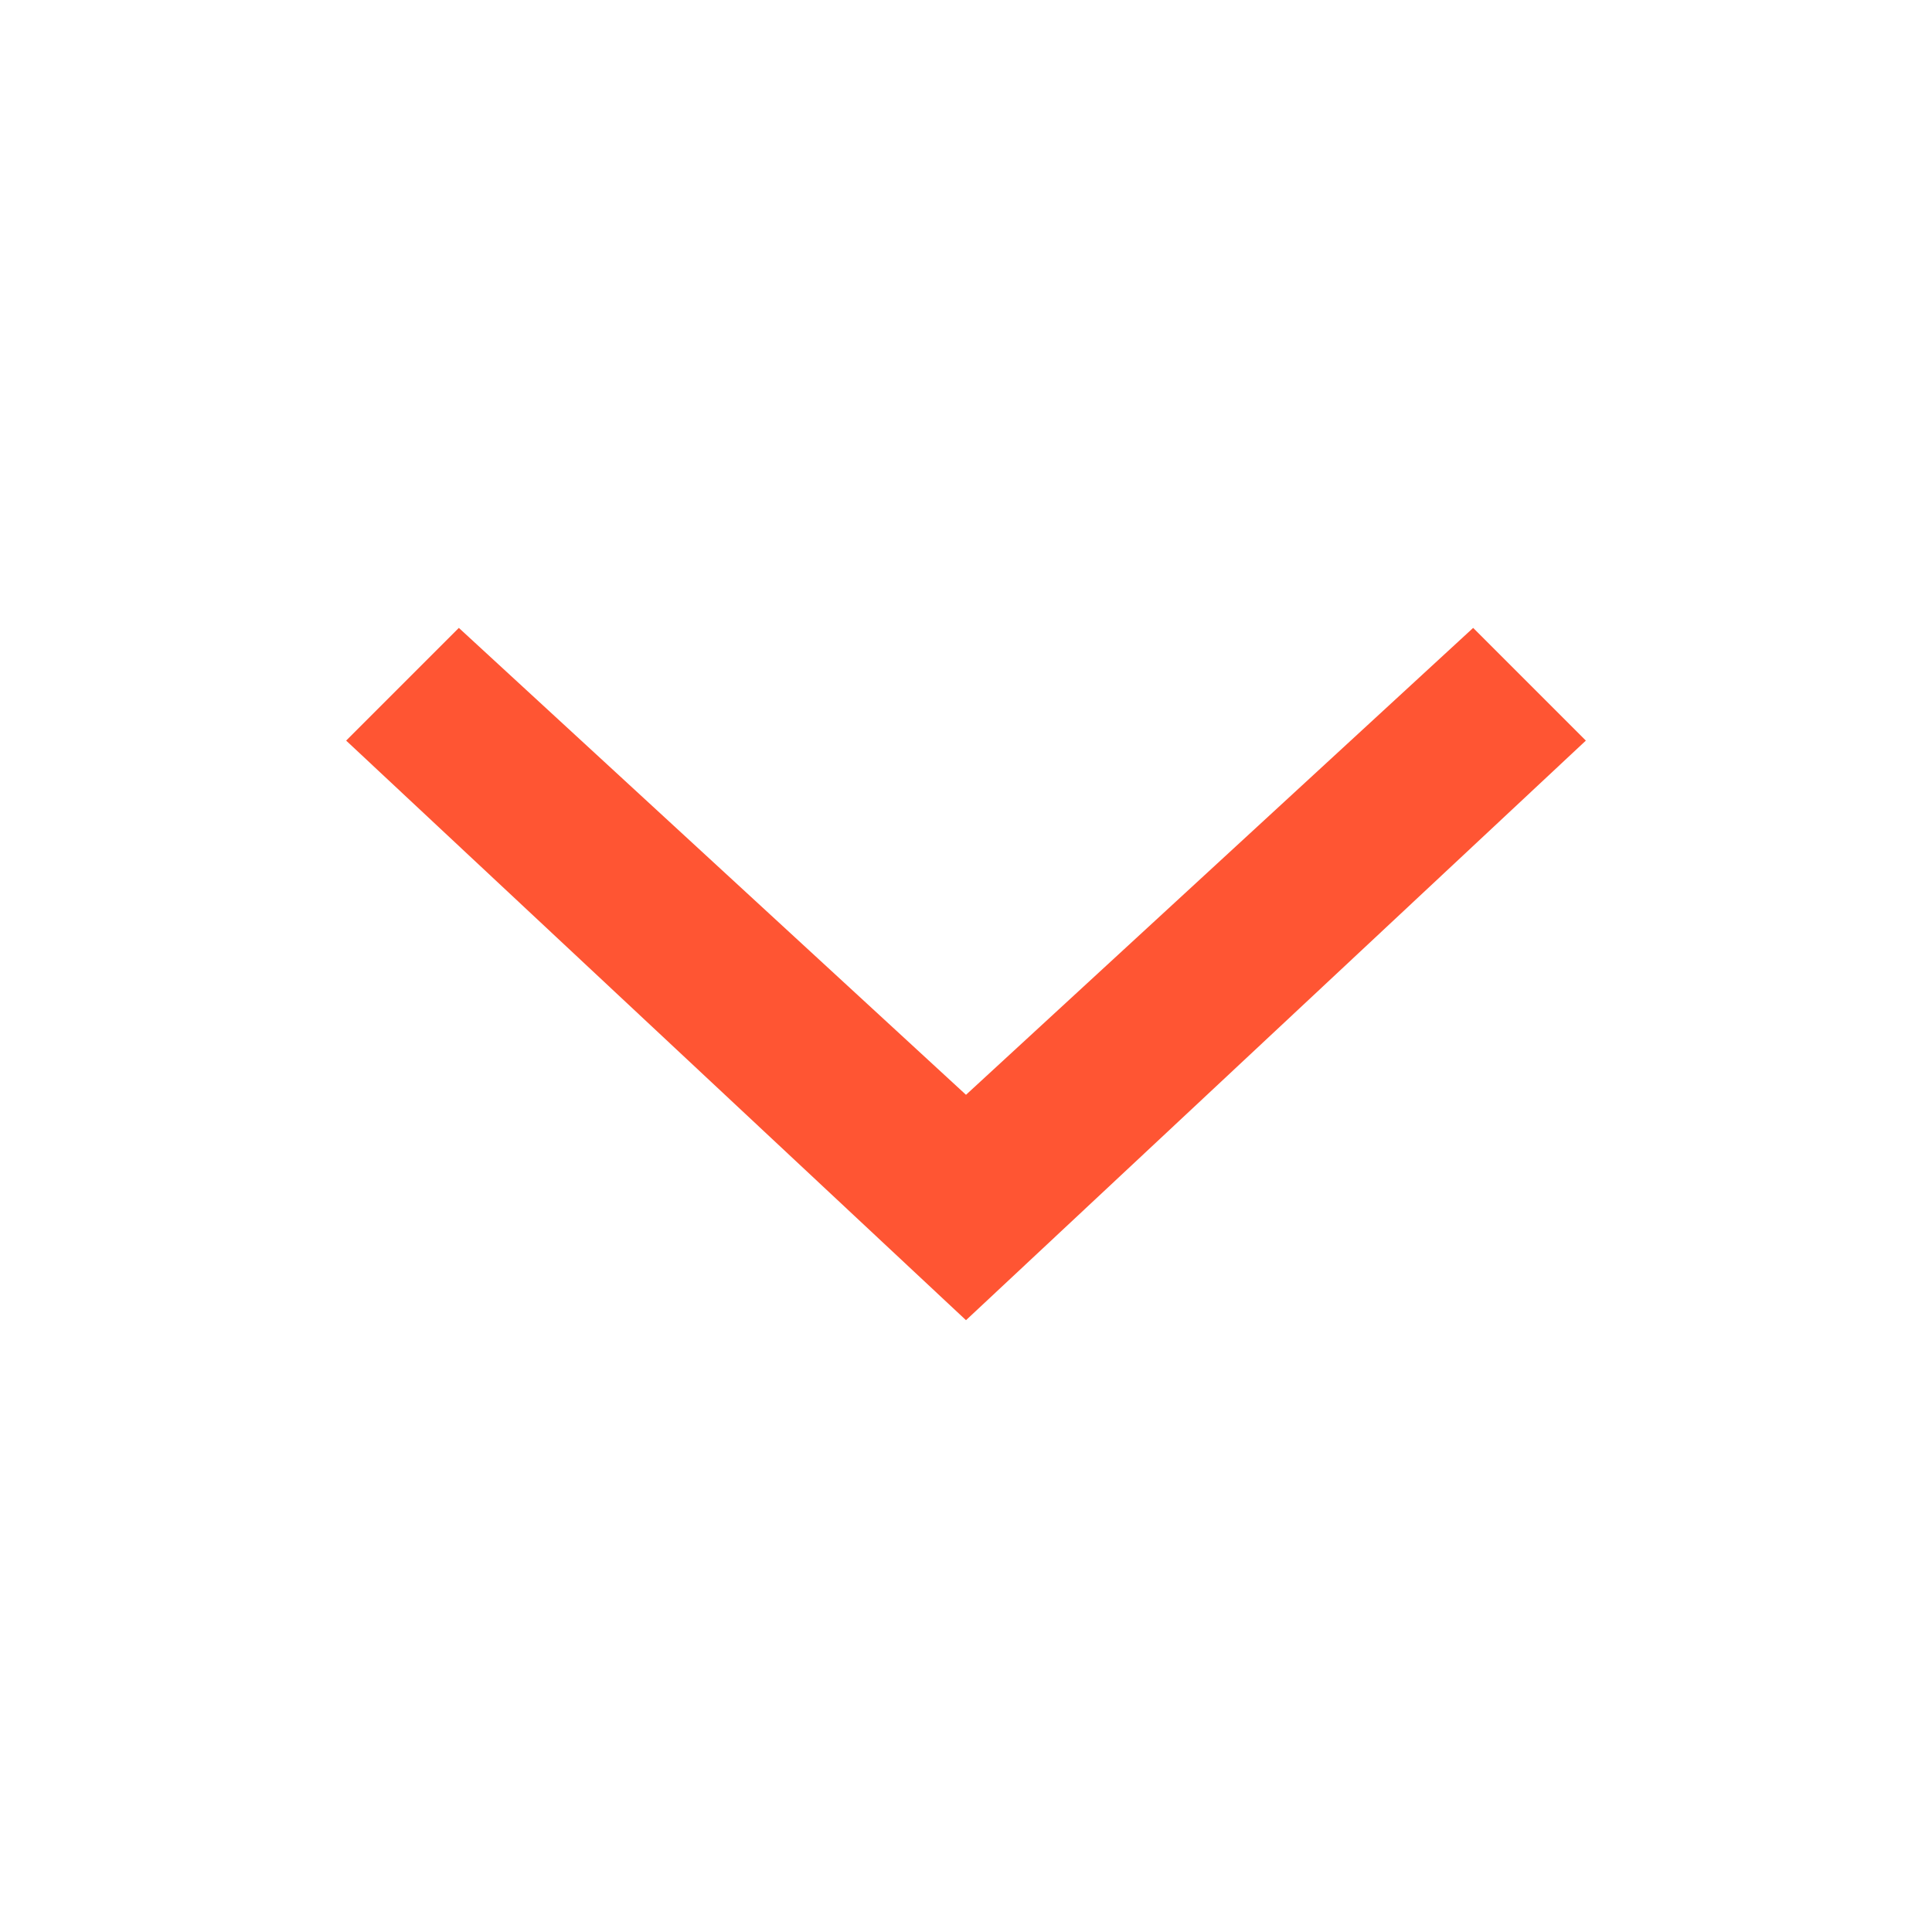
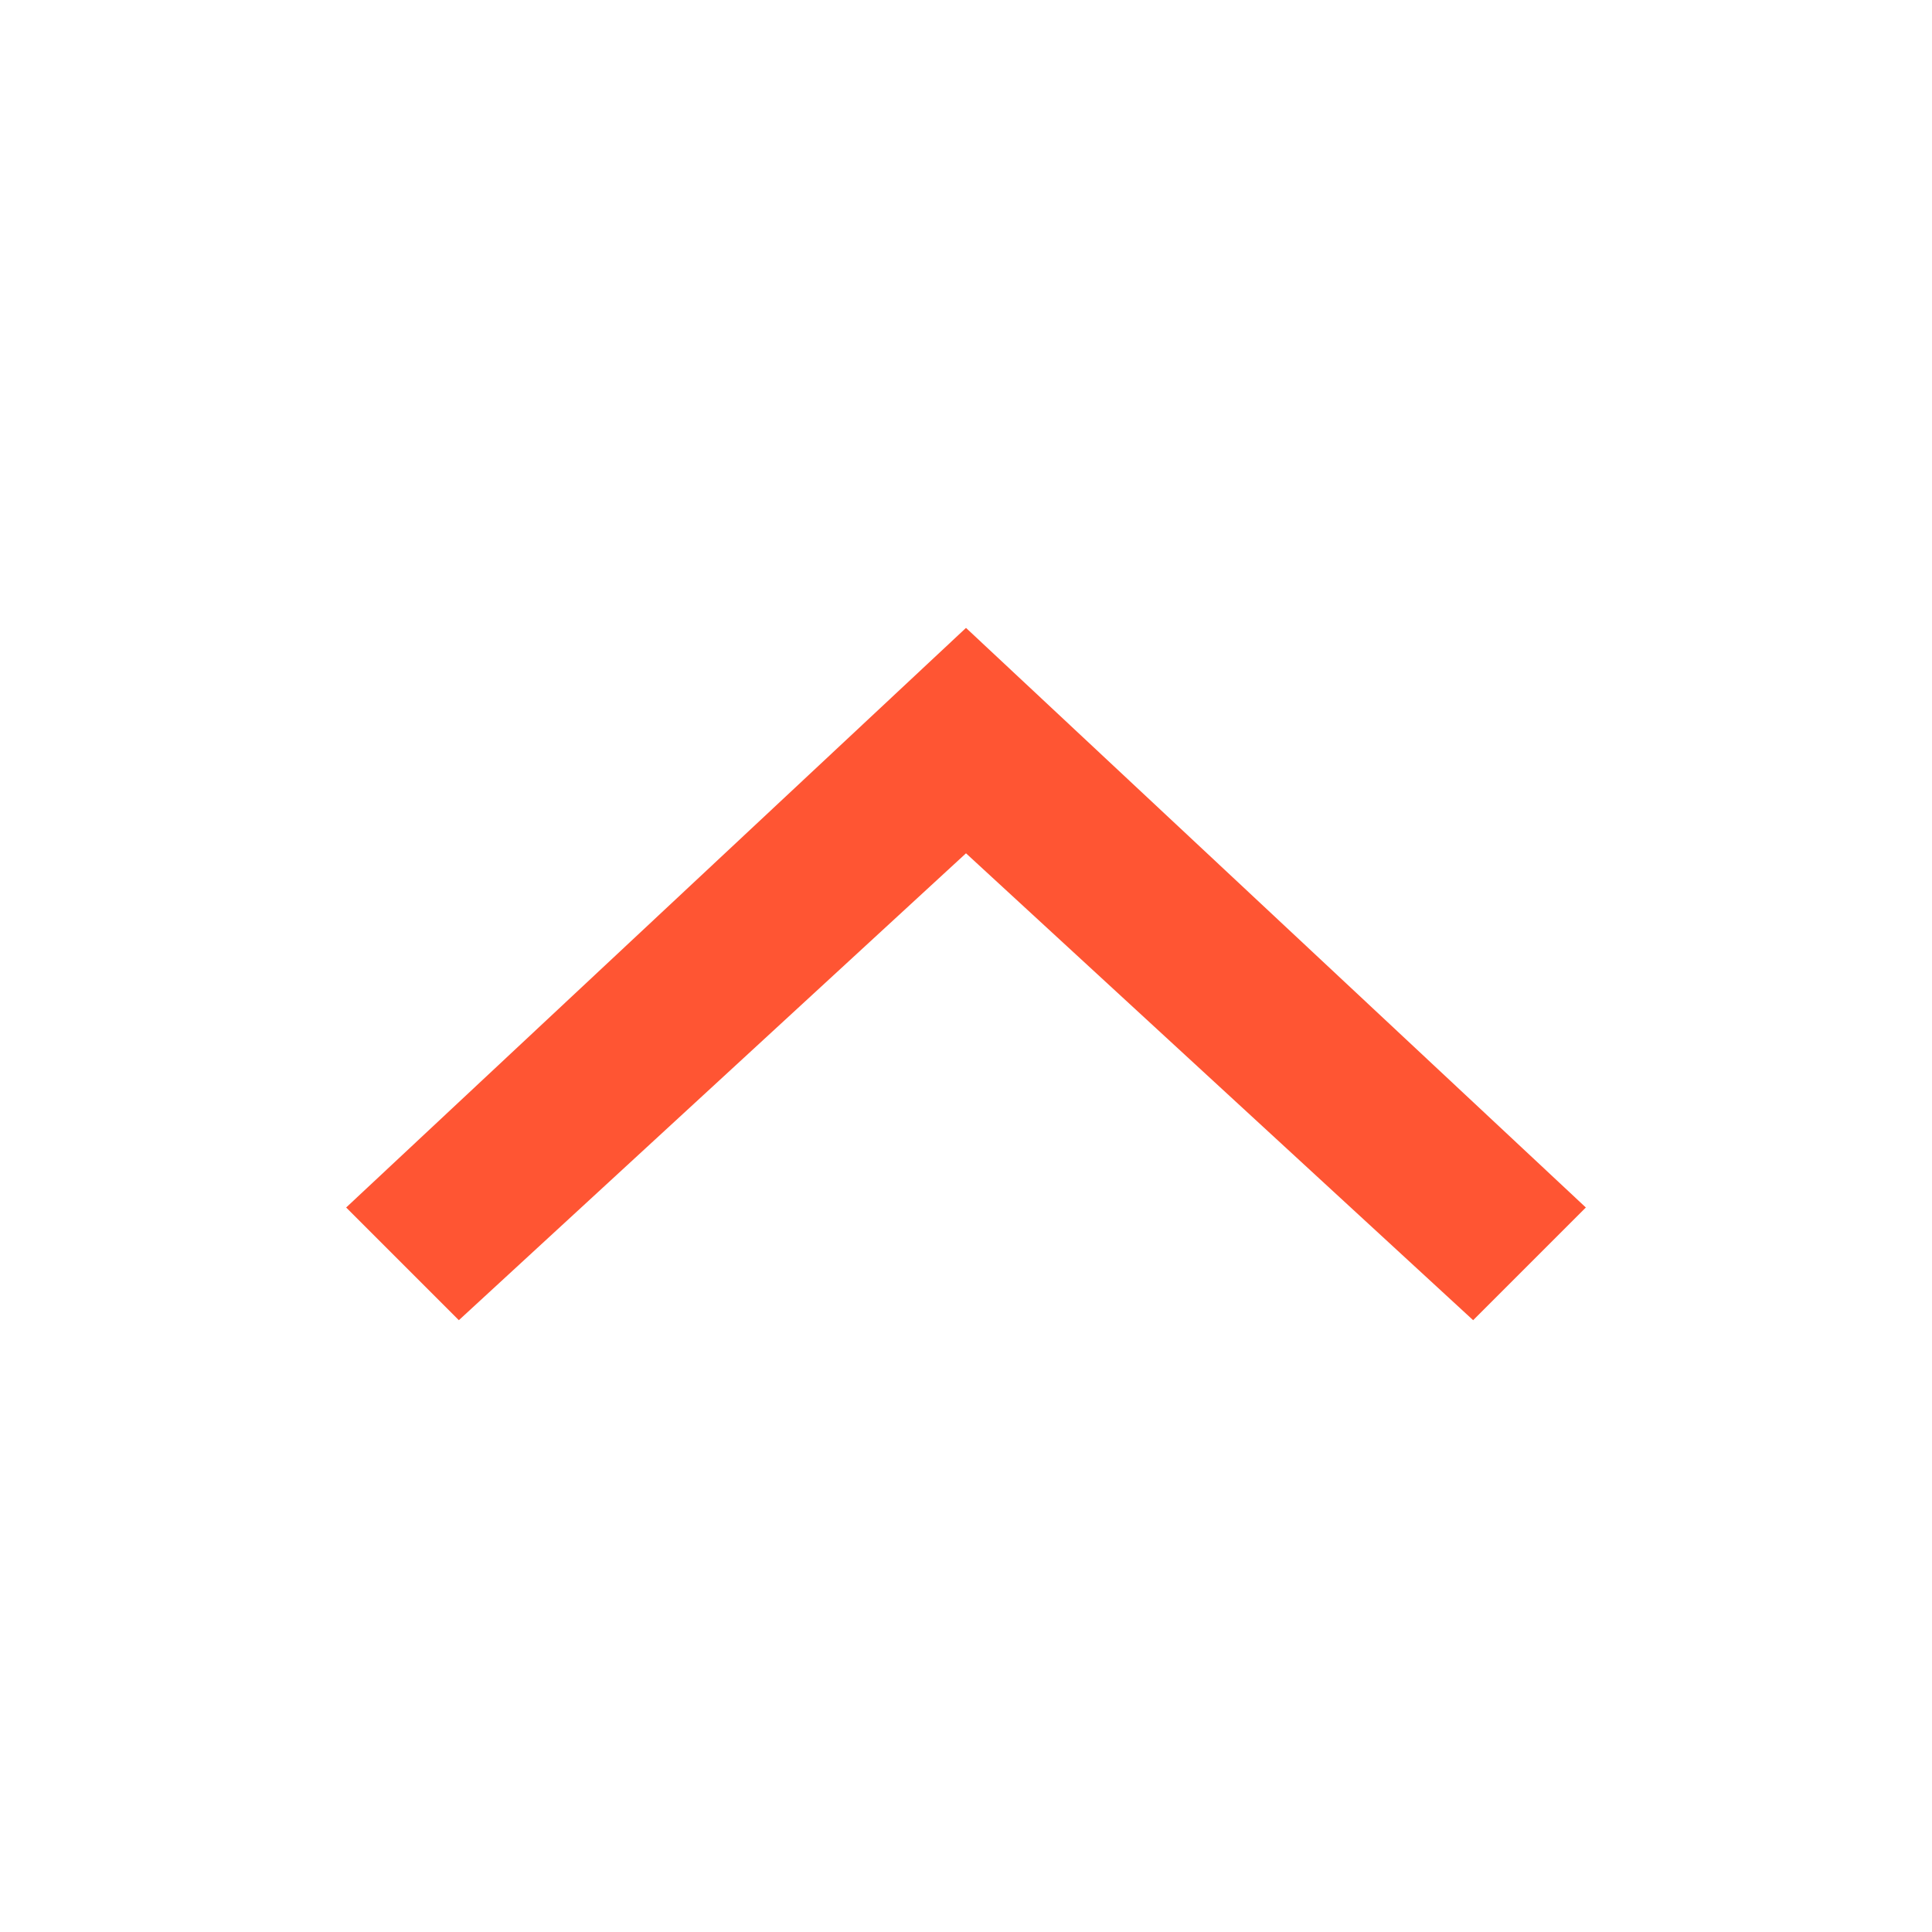
<svg xmlns="http://www.w3.org/2000/svg" version="1.1" id="Layer_1" x="0px" y="0px" viewBox="0 0 24 24" style="enable-background:new 0 0 24 24;" xml:space="preserve">
  <style type="text/css">
	.st0{fill-rule:evenodd;clip-rule:evenodd;fill:#FF5533;}
	.st1{fill:none;}
</style>
  <g id="ic-arrow-down">
    <g id="ic-arrow-drop-down">
      <g id="Group_8822" transform="translate(4, 7)">
-         <polygon id="Path_18879" class="st0" points="8,9.4 0.3,2.2 1.7,0.8 8,6.6 14.3,0.8 15.7,2.2    " />
+         <polygon id="Path_18879" class="st0" points="8,0.8 15.7,8 14.3,9.4 8,3.6 1.7,9.4 0.3,8    " />
      </g>
      <polygon id="Rectangle_4407" class="st1" points="0,0 24,0 24,24 0,24   " />
    </g>
  </g>
</svg>
